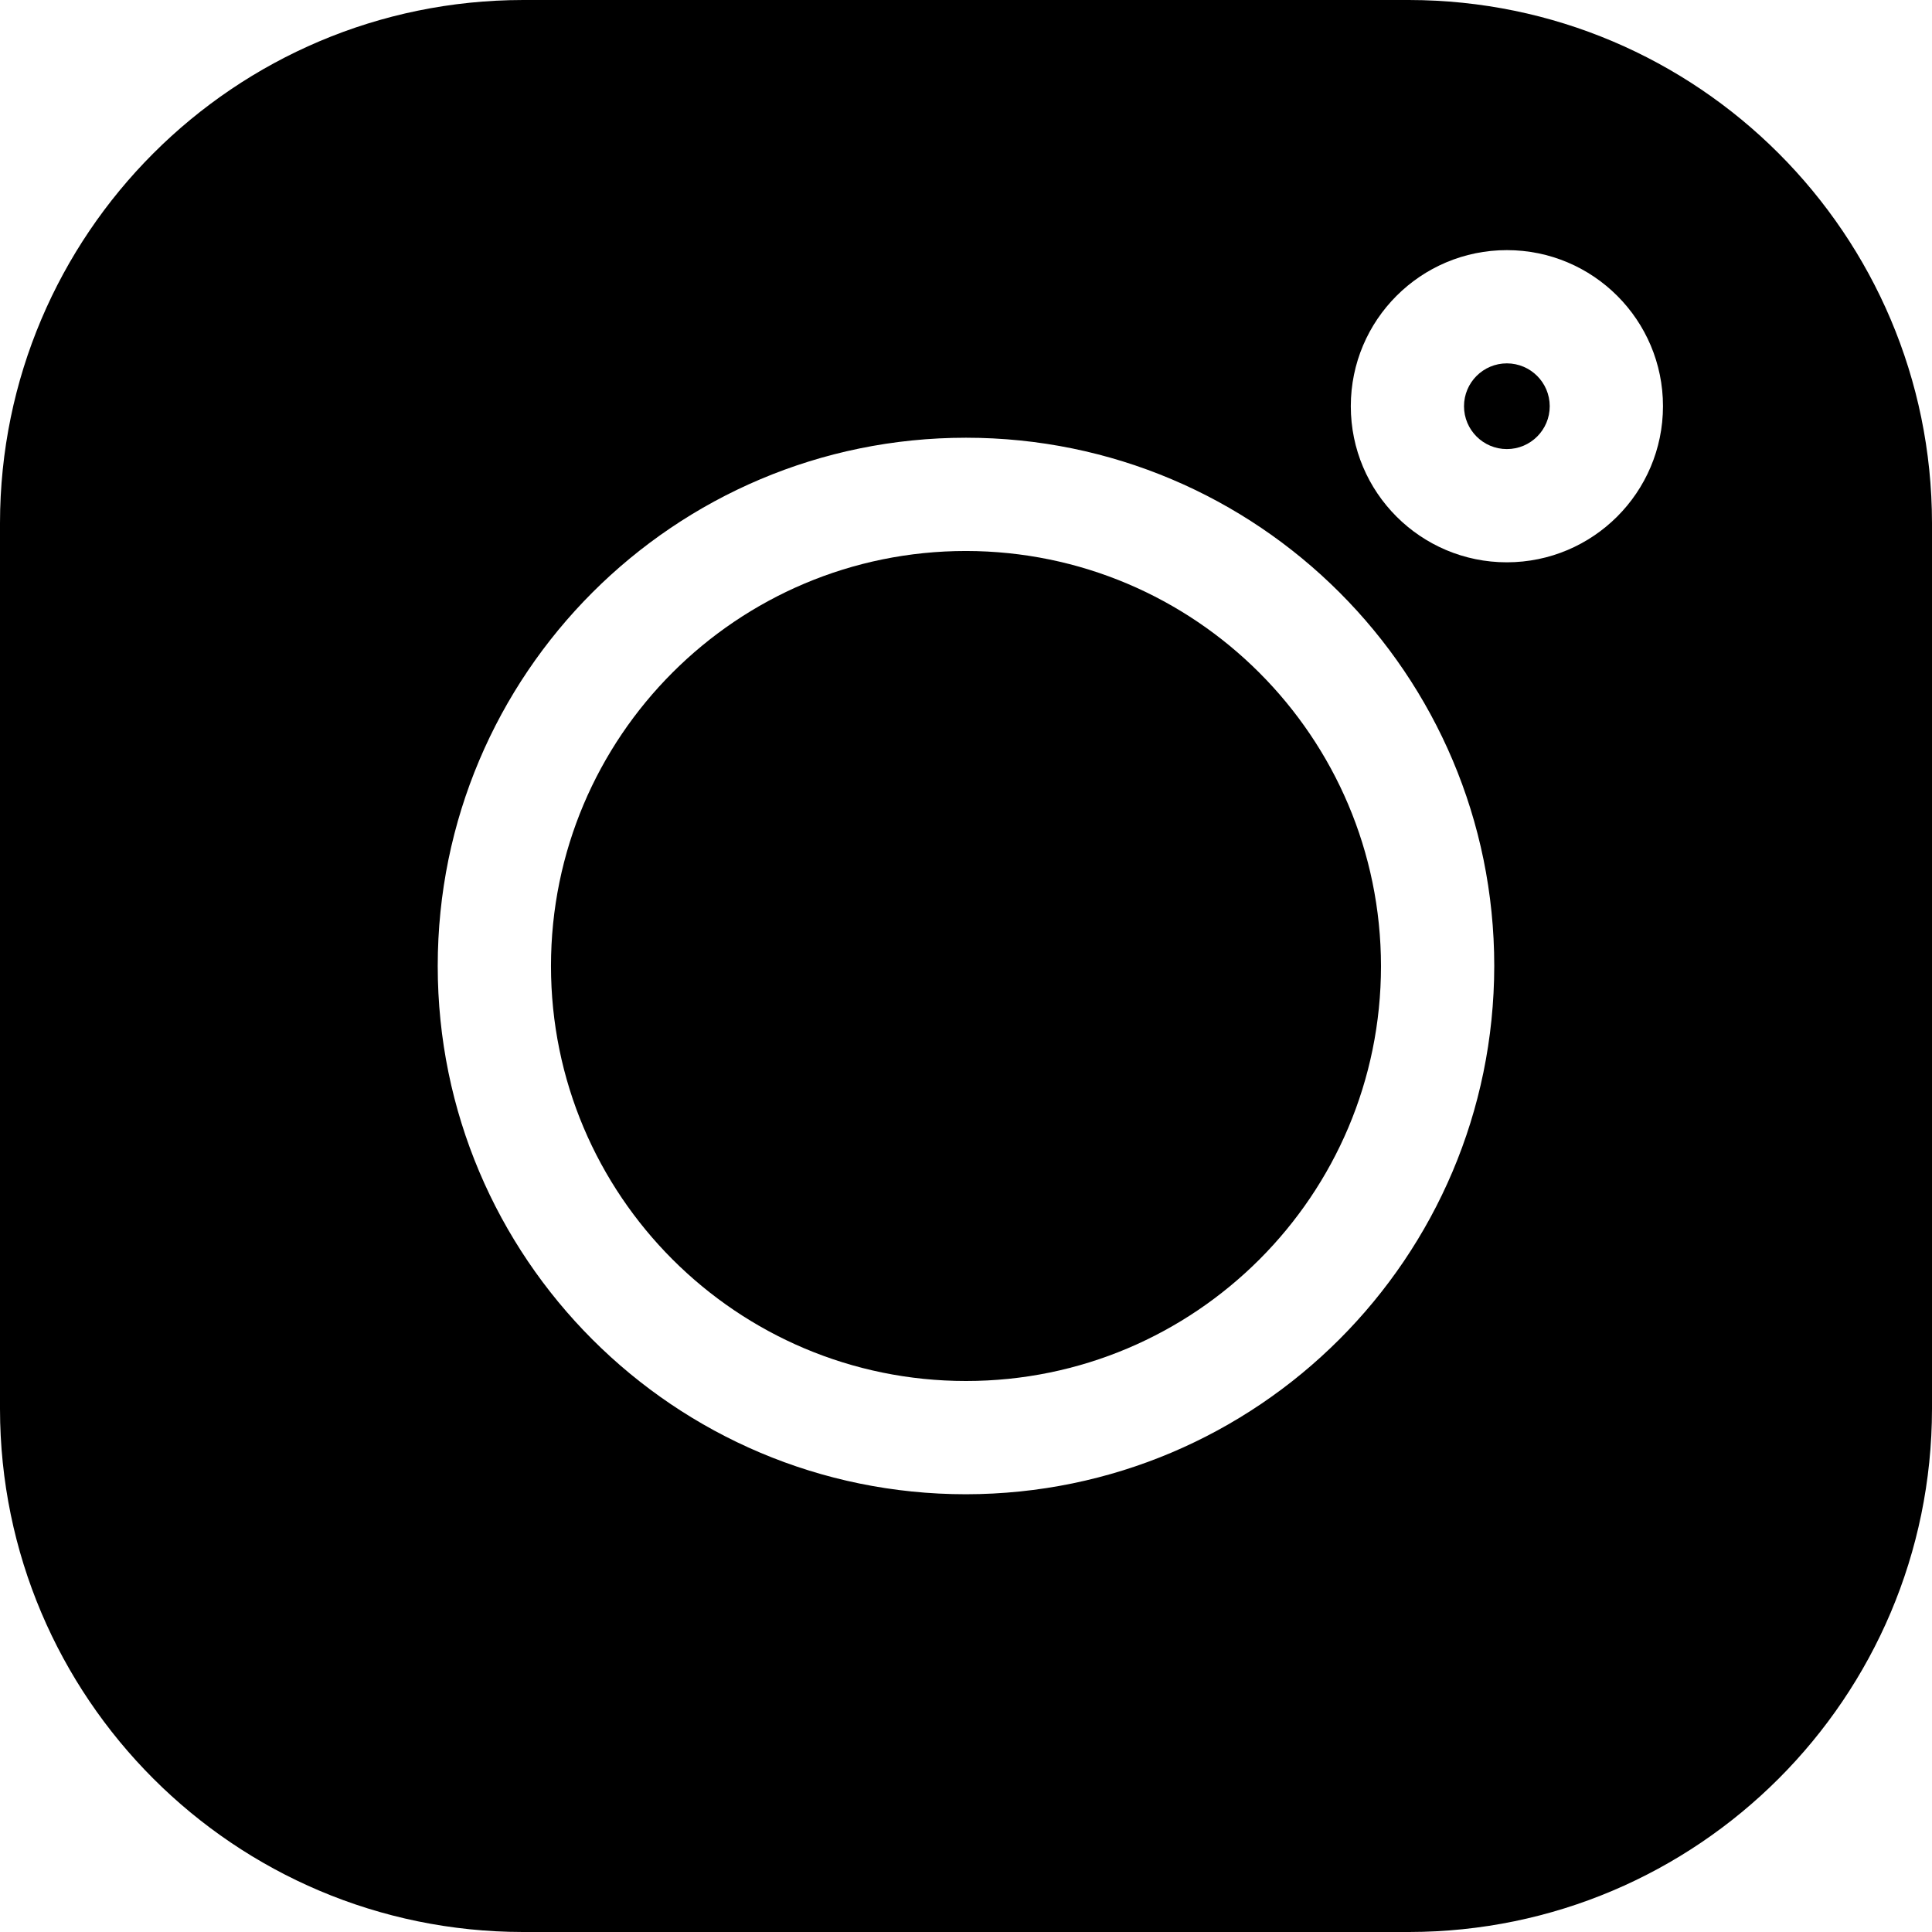
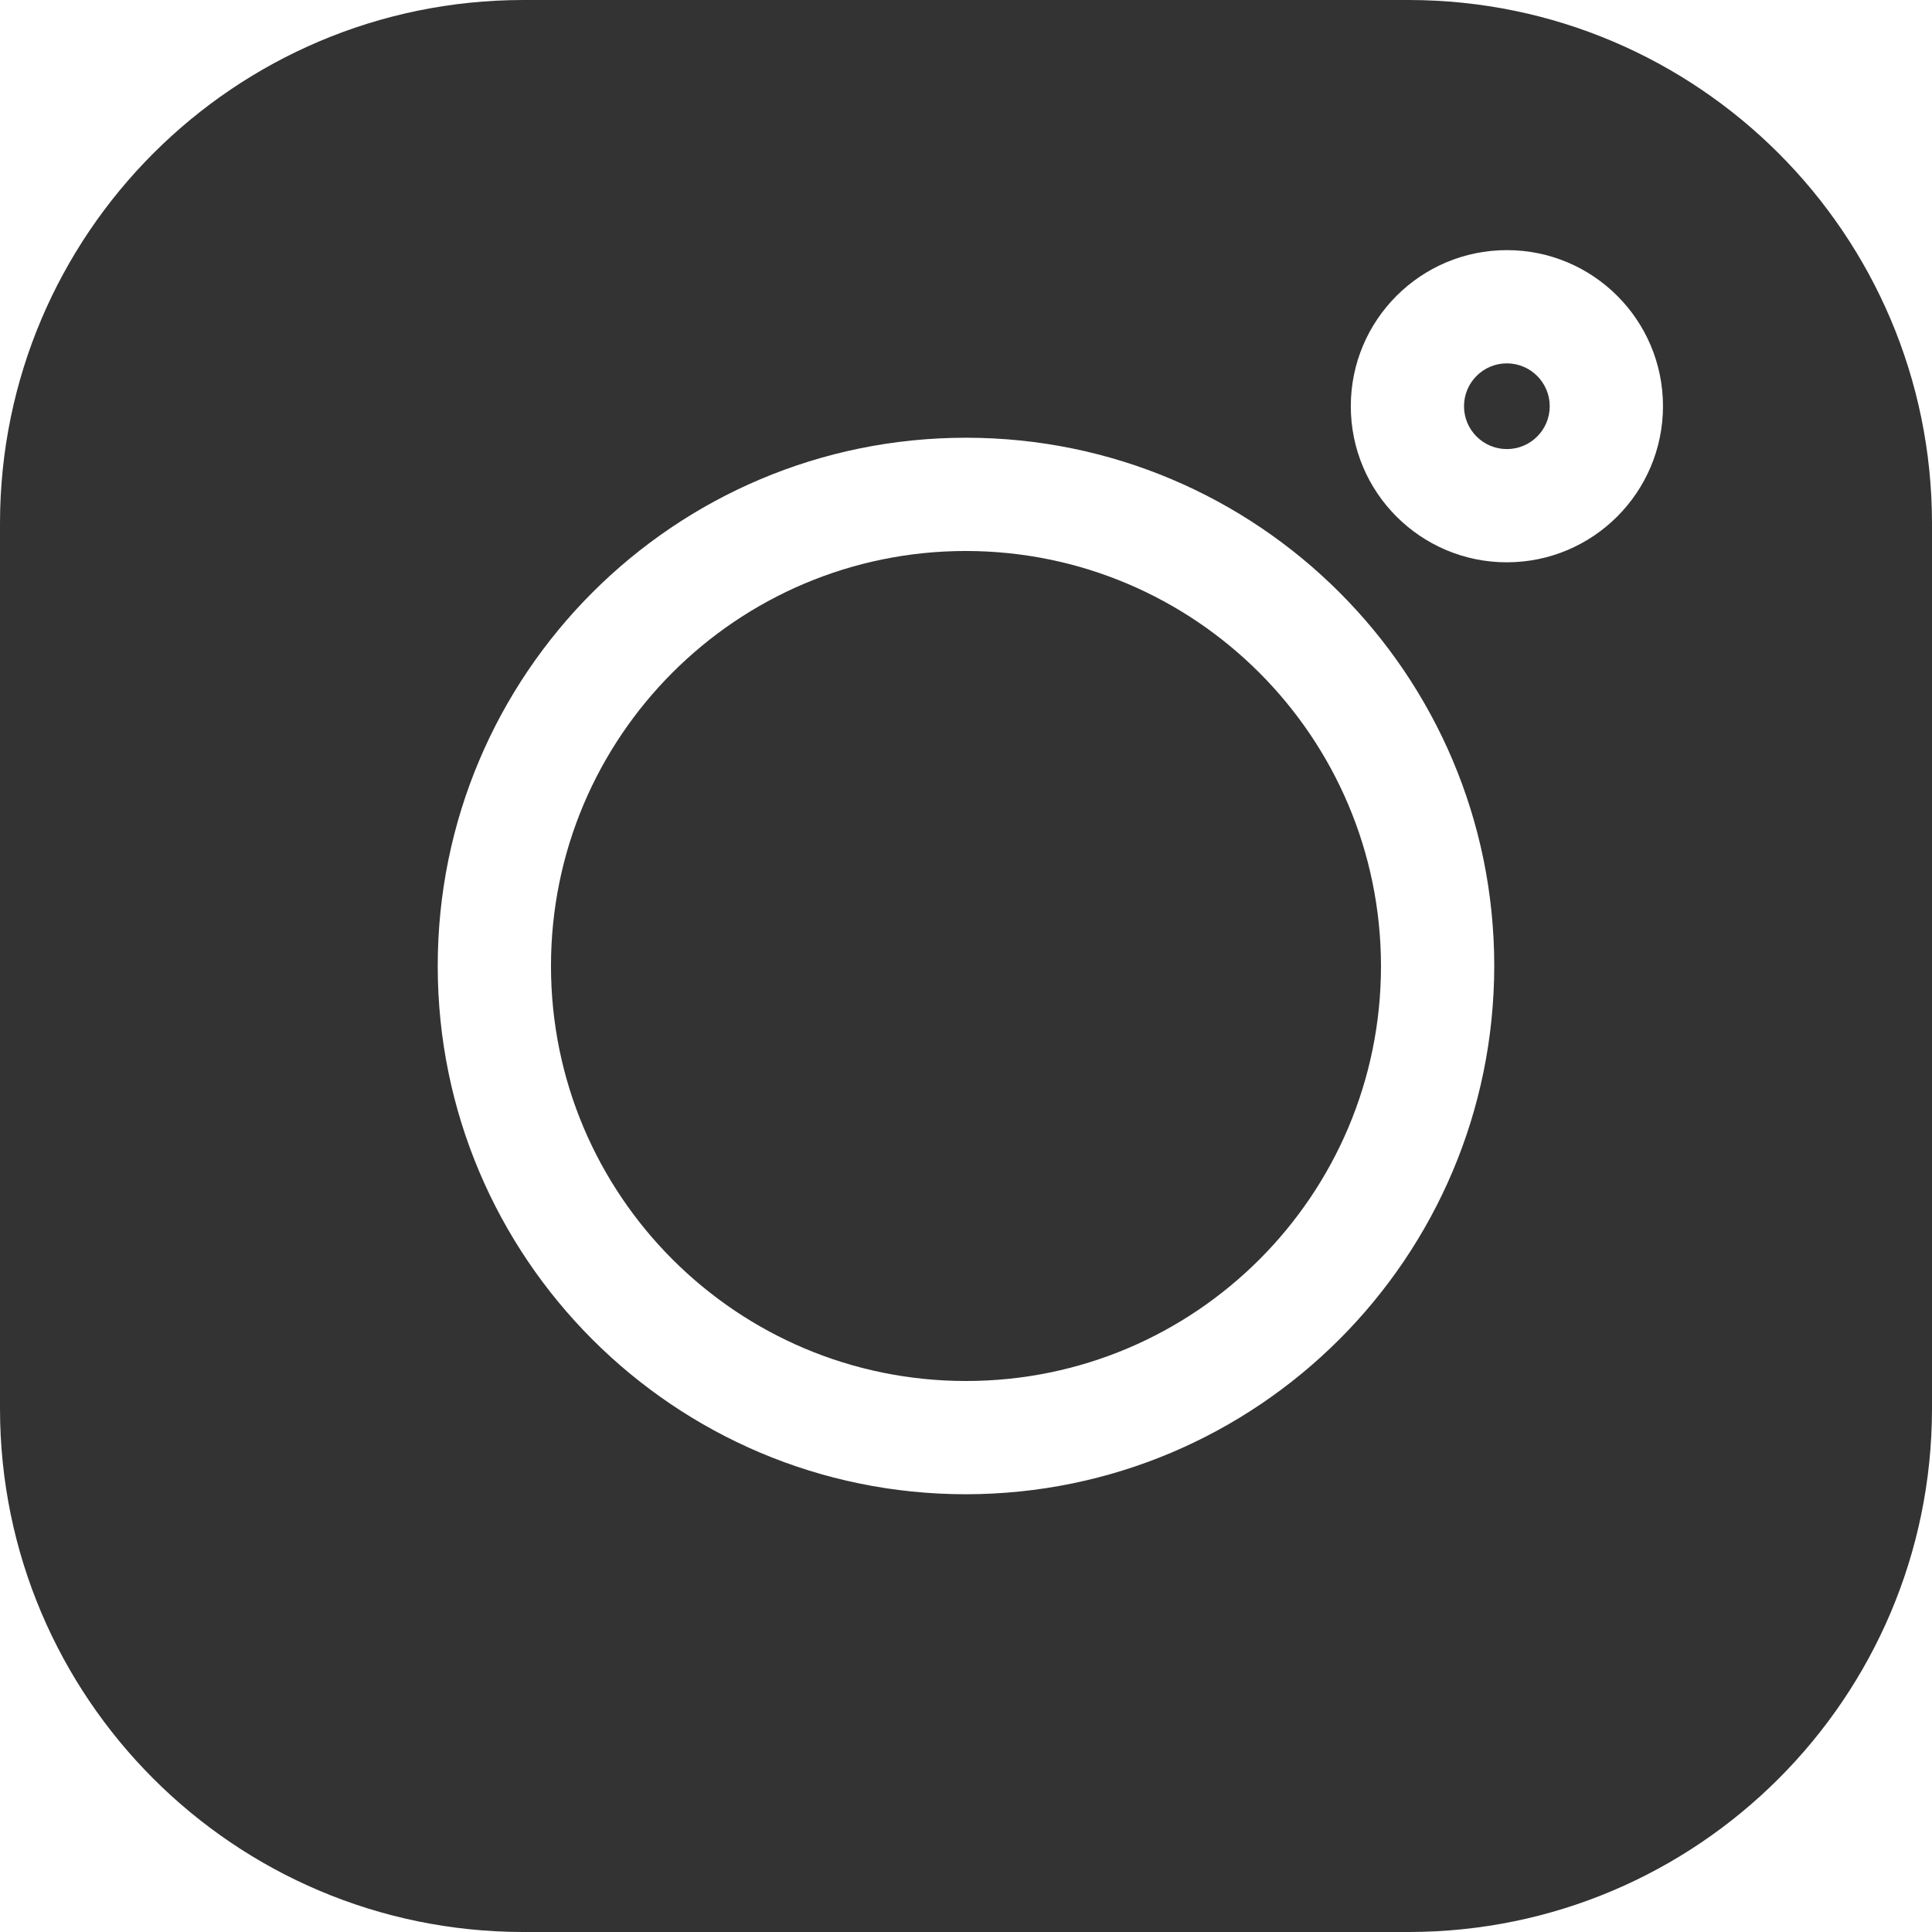
<svg xmlns="http://www.w3.org/2000/svg" width="86.641" height="86.641" viewBox="0 0 86.641 86.641">
-   <defs />
+   <defs>
+     <style>.a{fill:#333;}</style>
+   </defs>
  <g transform="translate(-917.272 -5201.359)">
-     <path d="M980.46,5201.359H940.724a23.479,23.479,0,0,0-23.452,23.453v39.735A23.479,23.479,0,0,0,940.724,5288H980.46a23.48,23.48,0,0,0,23.453-23.453v-39.735a23.48,23.48,0,0,0-23.453-23.453Zm-19.868,67.01a23.69,23.69,0,1,1,23.69-23.69,23.716,23.716,0,0,1-23.69,23.69Zm24.257-41.793a7,7,0,1,1,7-7,7.008,7.008,0,0,1-7,7Zm0,0" />
+     <path class="a" d="M980.46,5201.359H940.724a23.479,23.479,0,0,0-23.452,23.453v39.735A23.479,23.479,0,0,0,940.724,5288H980.46a23.48,23.48,0,0,0,23.453-23.453v-39.735a23.48,23.48,0,0,0-23.453-23.453Zm-19.868,67.01a23.69,23.69,0,1,1,23.69-23.69,23.716,23.716,0,0,1-23.69,23.69Zm24.257-41.793a7,7,0,1,1,7-7,7.008,7.008,0,0,1-7,7Zm0,0" />
    <path class="a" d="M960.592,5226.068a18.611,18.611,0,1,0,18.611,18.611,18.633,18.633,0,0,0-18.611-18.611Zm0,0" />
    <path class="a" d="M984.849,5217.654a1.922,1.922,0,1,0,1.921,1.921,1.924,1.924,0,0,0-1.921-1.921Zm0,0" />
  </g>
</svg>
